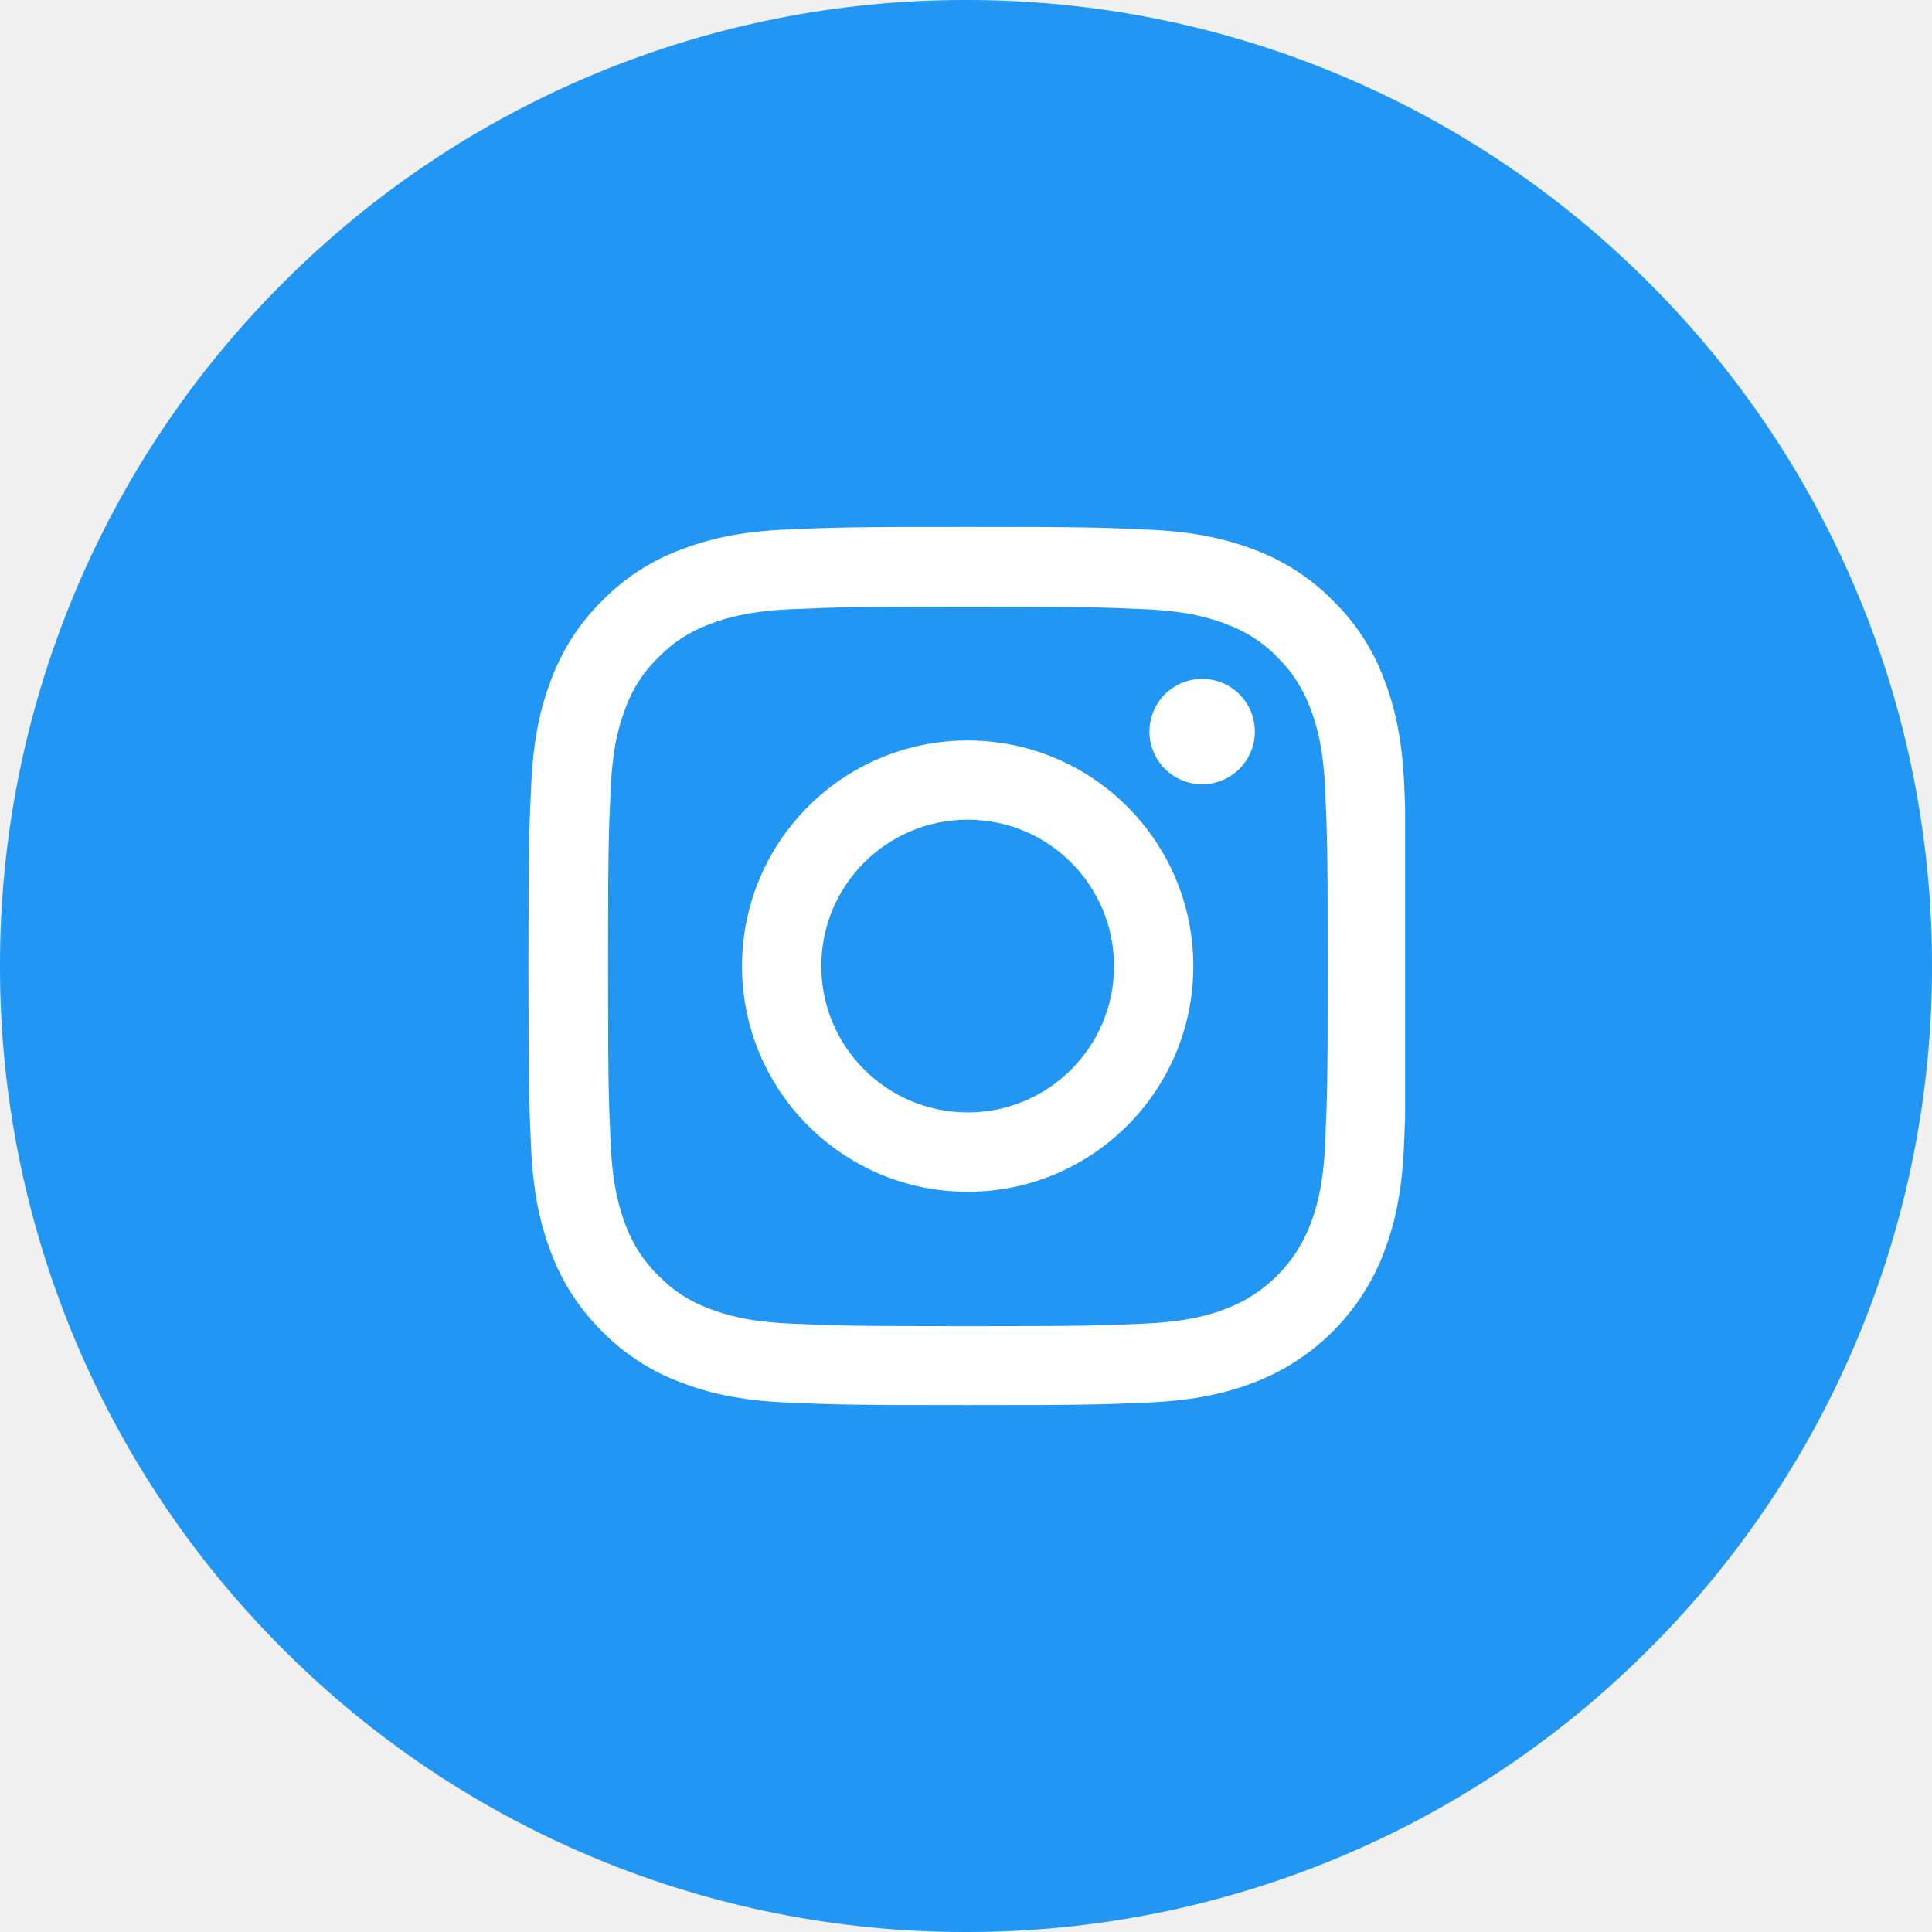
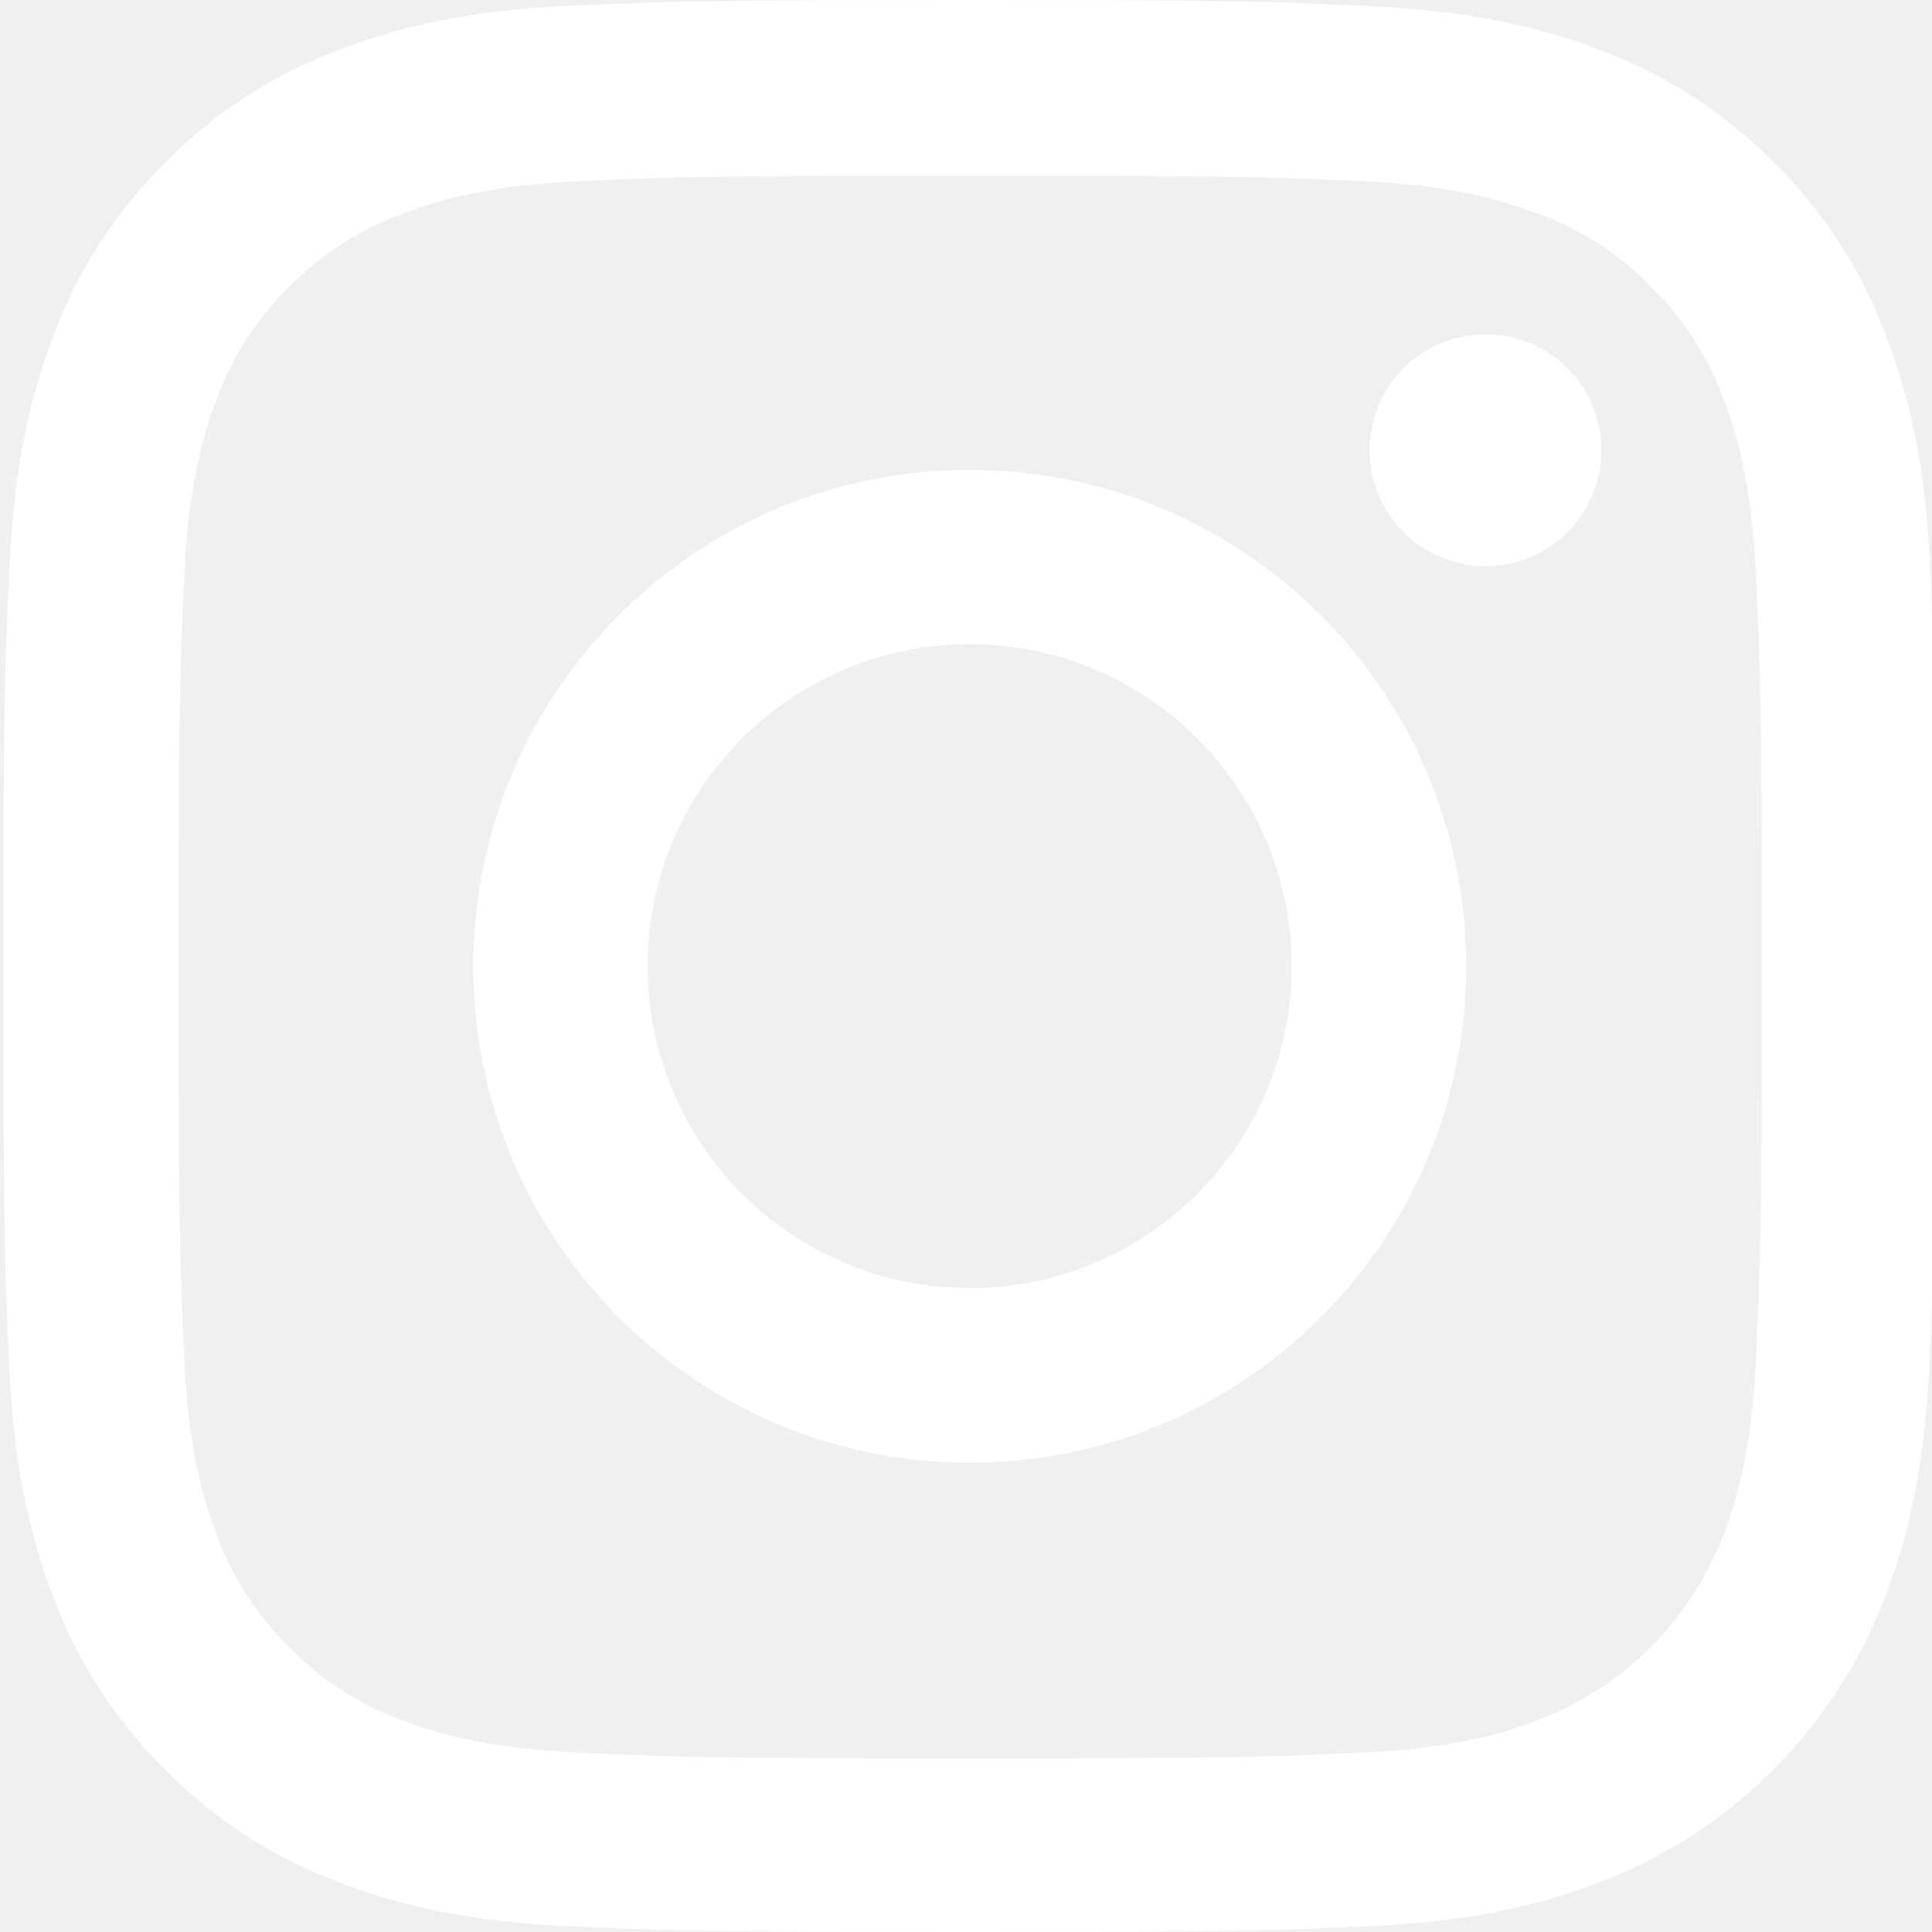
- <svg xmlns="http://www.w3.org/2000/svg" width="44" height="44" fill="none">
-   <path d="M44 22a21.931 21.931 0 01-6.444 15.556A21.931 21.931 0 0122 44a21.931 21.931 0 01-15.556-6.444A21.931 21.931 0 010 22 21.931 21.931 0 016.444 6.444 21.931 21.931 0 0122 0a21.931 21.931 0 0115.556 6.444A21.931 21.931 0 0144 22z" fill="#2196F3" />
+ <svg xmlns="http://www.w3.org/2000/svg" width="20" height="20" fill="none">
  <g clip-path="url(#clip0)" fill="#fff">
-     <path d="M31.98 17.88c-.046-1.063-.218-1.793-.464-2.426a4.881 4.881 0 00-1.157-1.774 4.922 4.922 0 00-1.77-1.153c-.637-.246-1.363-.418-2.426-.464-1.07-.051-1.41-.063-4.126-.063-2.715 0-3.055.012-4.122.059-1.063.046-1.793.219-2.426.465a4.879 4.879 0 00-1.774 1.156 4.923 4.923 0 00-1.152 1.77c-.247.637-.418 1.363-.465 2.426-.051 1.07-.063 1.41-.063 4.126 0 2.715.012 3.055.059 4.122.047 1.063.219 1.793.465 2.426a4.932 4.932 0 001.156 1.774c.5.508 1.106.902 1.77 1.152.637.247 1.364.419 2.426.465 1.067.047 1.407.059 4.122.059 2.716 0 3.055-.012 4.122-.059 1.063-.046 1.793-.218 2.426-.464a5.116 5.116 0 002.927-2.927c.246-.637.418-1.364.465-2.426.047-1.067.058-1.407.058-4.122s-.004-3.055-.05-4.122zm-1.8 8.166c-.044.977-.208 1.504-.344 1.855a3.318 3.318 0 01-1.9 1.9c-.35.136-.882.3-1.855.343-1.055.047-1.371.059-4.04.059-2.668 0-2.989-.012-4.04-.059-.977-.043-1.504-.207-1.856-.344a3.076 3.076 0 01-1.148-.746 3.109 3.109 0 01-.747-1.148c-.136-.352-.3-.883-.343-1.856-.047-1.055-.059-1.372-.059-4.04 0-2.669.012-2.99.059-4.04.043-.977.207-1.504.343-1.856a3.04 3.04 0 01.75-1.149 3.104 3.104 0 011.15-.746c.35-.136.882-.3 1.855-.344 1.055-.046 1.372-.058 4.04-.058 2.672 0 2.989.011 4.04.058.977.043 1.504.207 1.856.344.433.16.828.414 1.148.746.332.325.586.715.747 1.15.136.35.3.882.343 1.855.047 1.055.059 1.371.059 4.04 0 2.668-.012 2.98-.059 4.036z" />
-     <path d="M22.037 16.864a5.139 5.139 0 00-5.138 5.138 5.139 5.139 0 105.138-5.138zm0 8.47a3.333 3.333 0 11.001-6.666 3.333 3.333 0 010 6.667zM28.578 16.661a1.2 1.2 0 11-2.4 0 1.2 1.2 0 012.4 0z" />
+     <path d="M19.98 5.88c-.046-1.063-.218-1.793-.464-2.426a4.88 4.88 0 00-1.157-1.774 4.922 4.922 0 00-1.77-1.153C15.952.281 15.226.11 14.163.063 13.093.012 12.753 0 10.037 0 7.322 0 6.982.012 5.915.059 4.853.105 4.122.277 3.49.523A4.88 4.88 0 001.715 1.68 4.924 4.924 0 00.563 3.45C.316 4.087.145 4.813.098 5.876c-.051 1.07-.063 1.41-.063 4.126 0 2.715.012 3.055.059 4.122.047 1.063.219 1.793.465 2.426a4.932 4.932 0 001.156 1.774c.5.508 1.106.902 1.77 1.152.637.247 1.364.419 2.426.465 1.067.047 1.407.059 4.122.059 2.716 0 3.056-.012 4.122-.059 1.063-.046 1.793-.218 2.426-.464a5.116 5.116 0 002.927-2.927c.246-.637.418-1.364.465-2.426.047-1.067.058-1.407.058-4.122s-.004-3.055-.05-4.122zm-1.8 8.166c-.044.977-.208 1.504-.344 1.856a3.318 3.318 0 01-1.9 1.898c-.35.137-.882.301-1.855.344-1.055.047-1.371.059-4.04.059-2.668 0-2.989-.012-4.04-.059-.977-.043-1.504-.207-1.856-.344a3.077 3.077 0 01-1.148-.746 3.11 3.11 0 01-.747-1.148c-.136-.352-.3-.883-.343-1.856-.047-1.055-.059-1.372-.059-4.04 0-2.669.012-2.99.059-4.04.043-.977.207-1.504.343-1.856A3.04 3.04 0 013 2.965a3.105 3.105 0 011.15-.746c.35-.137.882-.3 1.855-.344 1.055-.046 1.372-.058 4.04-.058 2.672 0 2.989.012 4.04.058.977.043 1.504.207 1.856.344.433.16.828.414 1.148.746.332.325.586.715.747 1.15.136.35.3.882.343 1.855.047 1.055.059 1.371.059 4.04 0 2.668-.012 2.98-.059 4.036z" />
+     <path d="M10.037 4.864A5.139 5.139 0 004.9 10.002a5.139 5.139 0 105.138-5.138zm0 8.47a3.333 3.333 0 11.001-6.666 3.333 3.333 0 010 6.667zM16.578 4.661a1.2 1.2 0 11-2.4 0 1.2 1.2 0 012.4 0z" />
  </g>
  <defs>
    <clipPath id="clip0">
-       <path fill="#fff" transform="translate(12 12)" d="M0 0h20v20H0z" />
+       <path fill="#fff" d="M0 0h20v20H0z" />
    </clipPath>
  </defs>
</svg>
